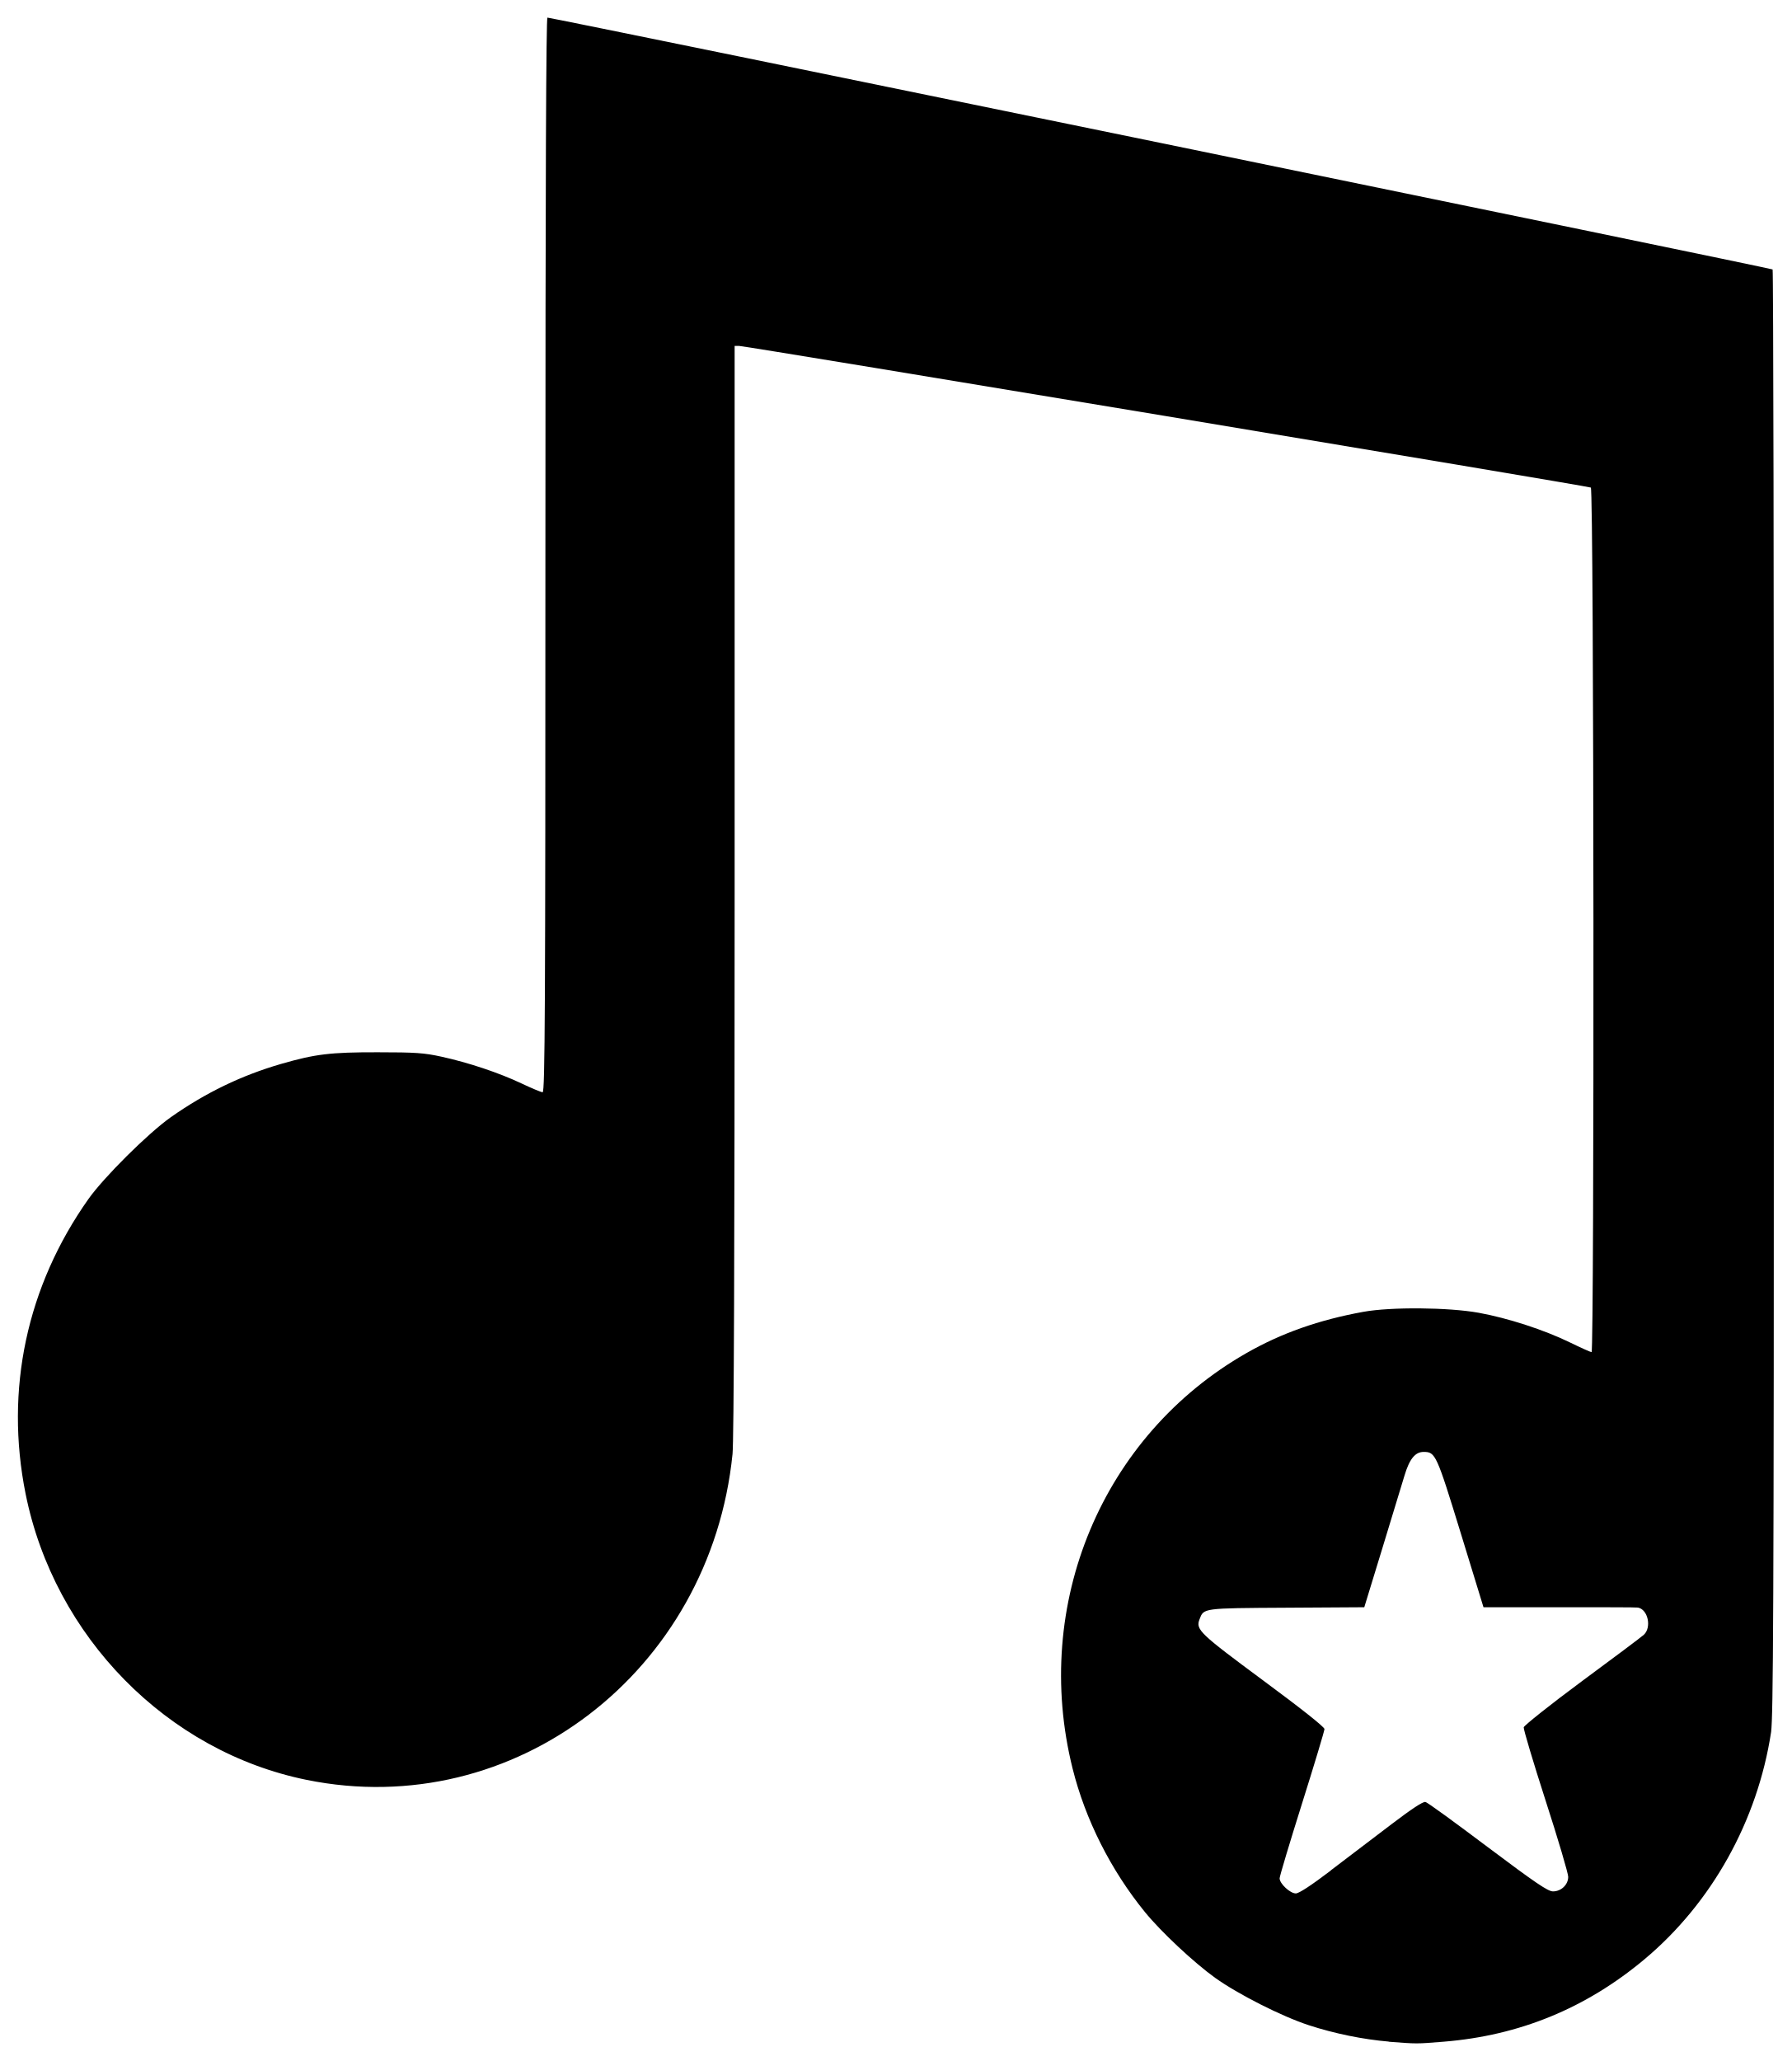
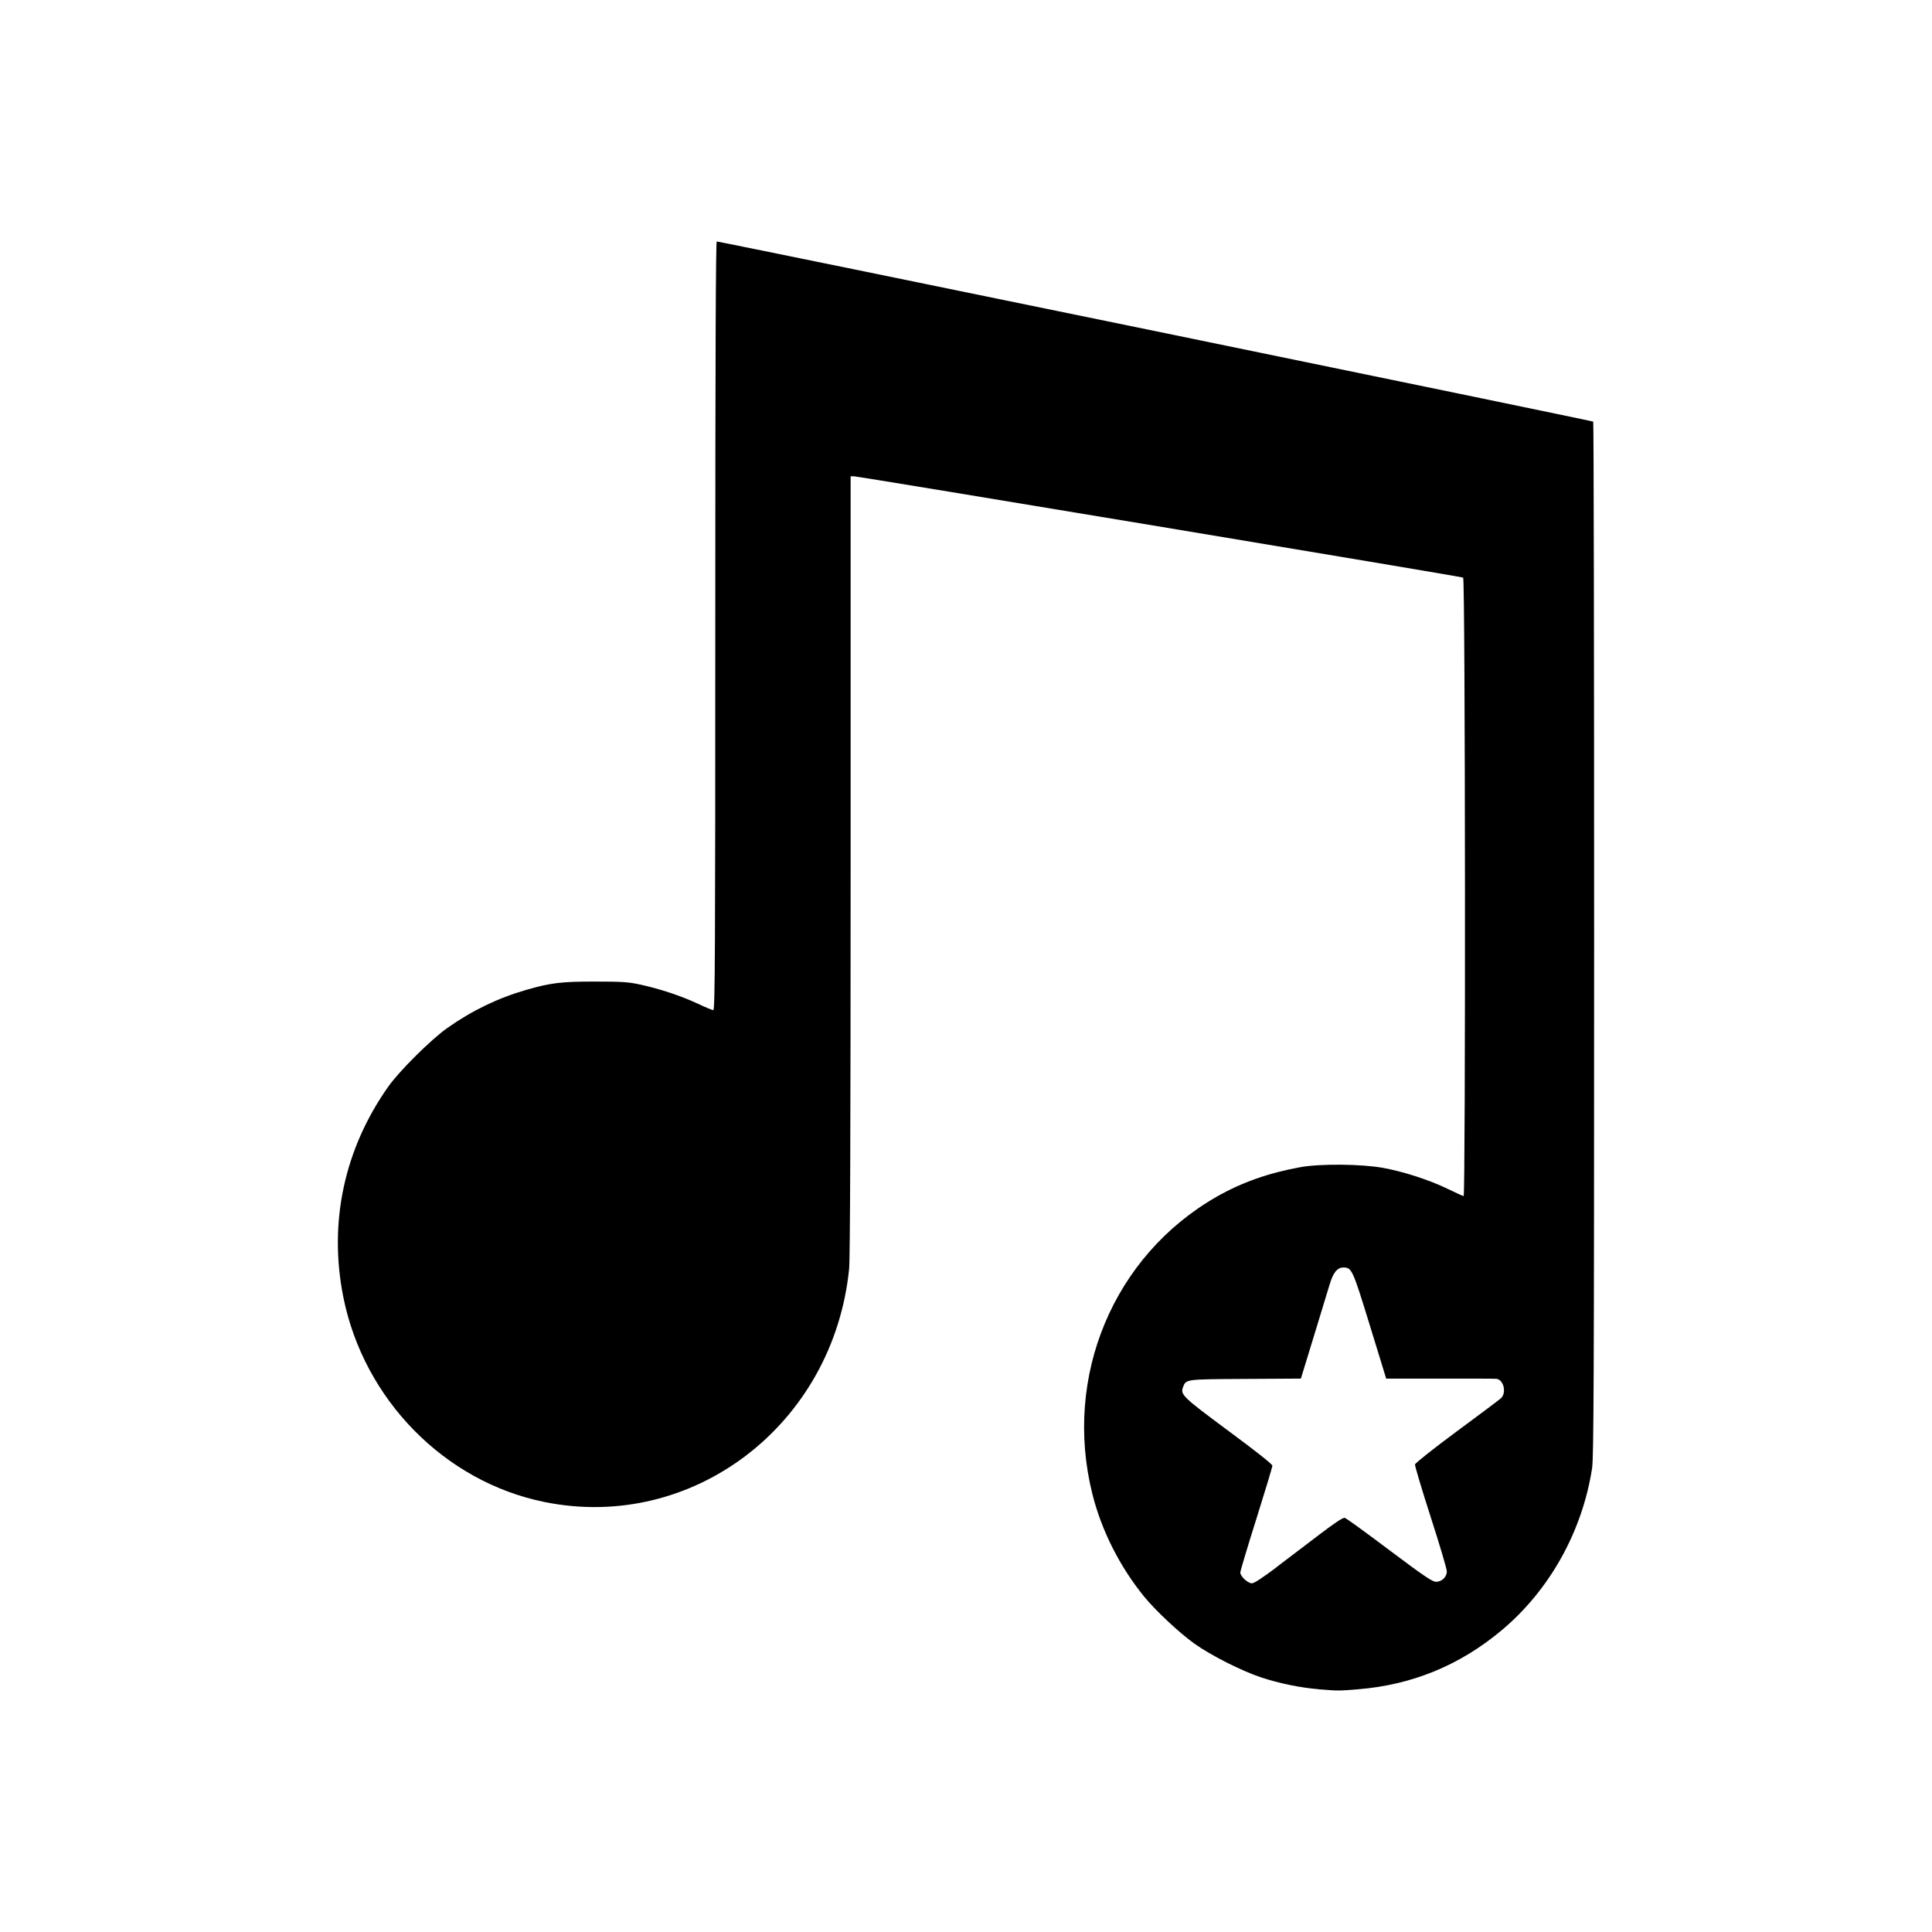
- <svg xmlns="http://www.w3.org/2000/svg" viewBox="0 0 26.458 30.427">
-   <path fill="currentColor" d="M20.511 30.141c-.383-.032-.809-.119-1.188-.243-.4-.131-1.043-.457-1.38-.698-.314-.225-.799-.679-1.038-.972-.503-.618-.88-1.365-1.068-2.119-.605-2.424.437-4.917 2.567-6.133.514-.294 1.07-.49 1.725-.609.408-.074 1.257-.067 1.706.014.429.078.967.253 1.344.437.162.079.307.144.321.144.041 0 .036-12.741-.011-12.764-.036-.022-12.479-2.091-12.575-2.091h-.067v8.03c0 5.388-.011 8.129-.031 8.329-.325 3.214-3.224 5.433-6.287 4.811-2.061-.418-3.726-2.112-4.151-4.223-.309-1.538.016-3.063.928-4.353.23-.324.882-.972 1.217-1.208.513-.361 1.041-.616 1.627-.786.506-.146.728-.173 1.425-.172.56 0 .688.009.943.065.398.087.851.238 1.182.395.15.071.291.13.312.13.035 0 .041-1.246.041-7.932 0-5.641.011-7.933.03-7.933.069 0 18.07 3.7 18.09 3.718.011.011.019 4.809.019 10.662 0 9.367-.011 10.677-.041 10.929-.2 1.312-.877 2.526-1.872 3.358-.863.722-1.846 1.125-2.963 1.215-.405.033-.39.033-.817 0zm-.862-2.528c.246-.186.649-.493.896-.681.297-.226.467-.338.501-.329.031.005.443.307.922.667.706.53.888.653.962.653.122 0 .225-.099.225-.215 0-.05-.149-.555-.333-1.123-.183-.568-.329-1.056-.324-1.085.011-.029.378-.324.858-.679.468-.345.879-.653.915-.686.119-.109.062-.376-.087-.402-.019-.005-.541-.005-1.158-.005h-1.122l-.336-1.095c-.358-1.165-.373-1.198-.548-1.198-.125 0-.209.105-.282.348-.035.118-.183.604-.329 1.08l-.265.865-1.149.007c-1.249.007-1.22.005-1.284.172-.058.152 0 .206.94.902.559.413.905.687.905.717 0 .027-.149.521-.331 1.099-.182.578-.331 1.075-.331 1.105 0 .079.155.223.239.223.047 0 .227-.118.518-.339z" />
+ <svg xmlns="http://www.w3.org/2000/svg" width="32" height="32" fill="currentColor" viewBox="0 0 256 256">
+   <path d="m 174.745,223.832 c -2.457,-0.204 -5.195,-0.763 -7.625,-1.563 -2.565,-0.843 -6.696,-2.932 -8.86,-4.482 -2.018,-1.446 -5.131,-4.36 -6.662,-6.237 -3.228,-3.965 -5.649,-8.762 -6.857,-13.605 -3.886,-15.563 2.808,-31.563 16.477,-39.375 3.3,-1.886 6.869,-3.146 11.077,-3.912 2.618,-0.476 8.069,-0.428 10.952,0.089 2.757,0.5 6.209,1.623 8.63,2.808 1.04,0.509 1.969,0.926 2.064,0.926 0.261,0 0.228,-81.792 -0.067,-81.946 -0.233,-0.141 -80.117,-13.424 -80.73,-13.424 h -0.432 v 51.554 c 0,34.587 -0.067,52.185 -0.199,53.472 -2.085,20.633 -20.697,34.876 -40.365,30.887 -13.229,-2.683 -23.919,-13.559 -26.648,-27.114 -1.987,-9.871 0.102,-19.663 5.96,-27.942 1.473,-2.08 5.666,-6.241 7.813,-7.755 3.293,-2.319 6.682,-3.956 10.448,-5.045 3.251,-0.94 4.674,-1.112 9.151,-1.106 3.599,0 4.415,0.057 6.055,0.419 2.552,0.557 5.462,1.529 7.586,2.537 0.965,0.457 1.867,0.831 2.005,0.831 0.228,0 0.261,-8 0.261,-50.925 0,-36.213 0.067,-50.926 0.194,-50.926 0.442,0 116.009,23.754 116.137,23.87 0.067,0.072 0.12,30.871 0.12,68.45 0,60.138 -0.067,68.547 -0.261,70.165 -1.286,8.424 -5.629,16.216 -12.019,21.559 -5.539,4.632 -11.853,7.219 -19.024,7.798 -2.601,0.209 -2.506,0.209 -5.245,0 z m -5.533,-16.227 c 1.582,-1.197 4.169,-3.165 5.753,-4.373 1.907,-1.452 2.995,-2.168 3.215,-2.11 0.199,0.031 2.844,1.974 5.917,4.28 4.534,3.402 5.699,4.193 6.173,4.193 0.781,0 1.441,-0.633 1.441,-1.383 0,-0.318 -0.96,-3.562 -2.139,-7.208 -1.174,-3.647 -2.109,-6.78 -2.079,-6.963 0.067,-0.187 2.425,-2.077 5.511,-4.356 3.002,-2.213 5.642,-4.194 5.871,-4.403 0.765,-0.698 0.397,-2.414 -0.556,-2.578 -0.12,-0.031 -3.473,-0.031 -7.437,-0.031 h -7.206 l -2.158,-7.031 c -2.3,-7.479 -2.398,-7.692 -3.52,-7.692 -0.8,0 -1.344,0.673 -1.81,2.235 -0.223,0.756 -1.178,3.876 -2.112,6.931 l -1.703,5.555 -7.377,0.044 c -8.02,0.044 -7.832,0.031 -8.243,1.102 -0.372,0.979 0,1.322 6.032,5.791 3.592,2.653 5.812,4.411 5.812,4.602 0,0.172 -0.958,3.344 -2.125,7.055 -1.171,3.71 -2.125,6.904 -2.125,7.098 0,0.505 0.994,1.434 1.537,1.434 0.3,0 1.459,-0.761 3.326,-2.176 z" />
</svg>
